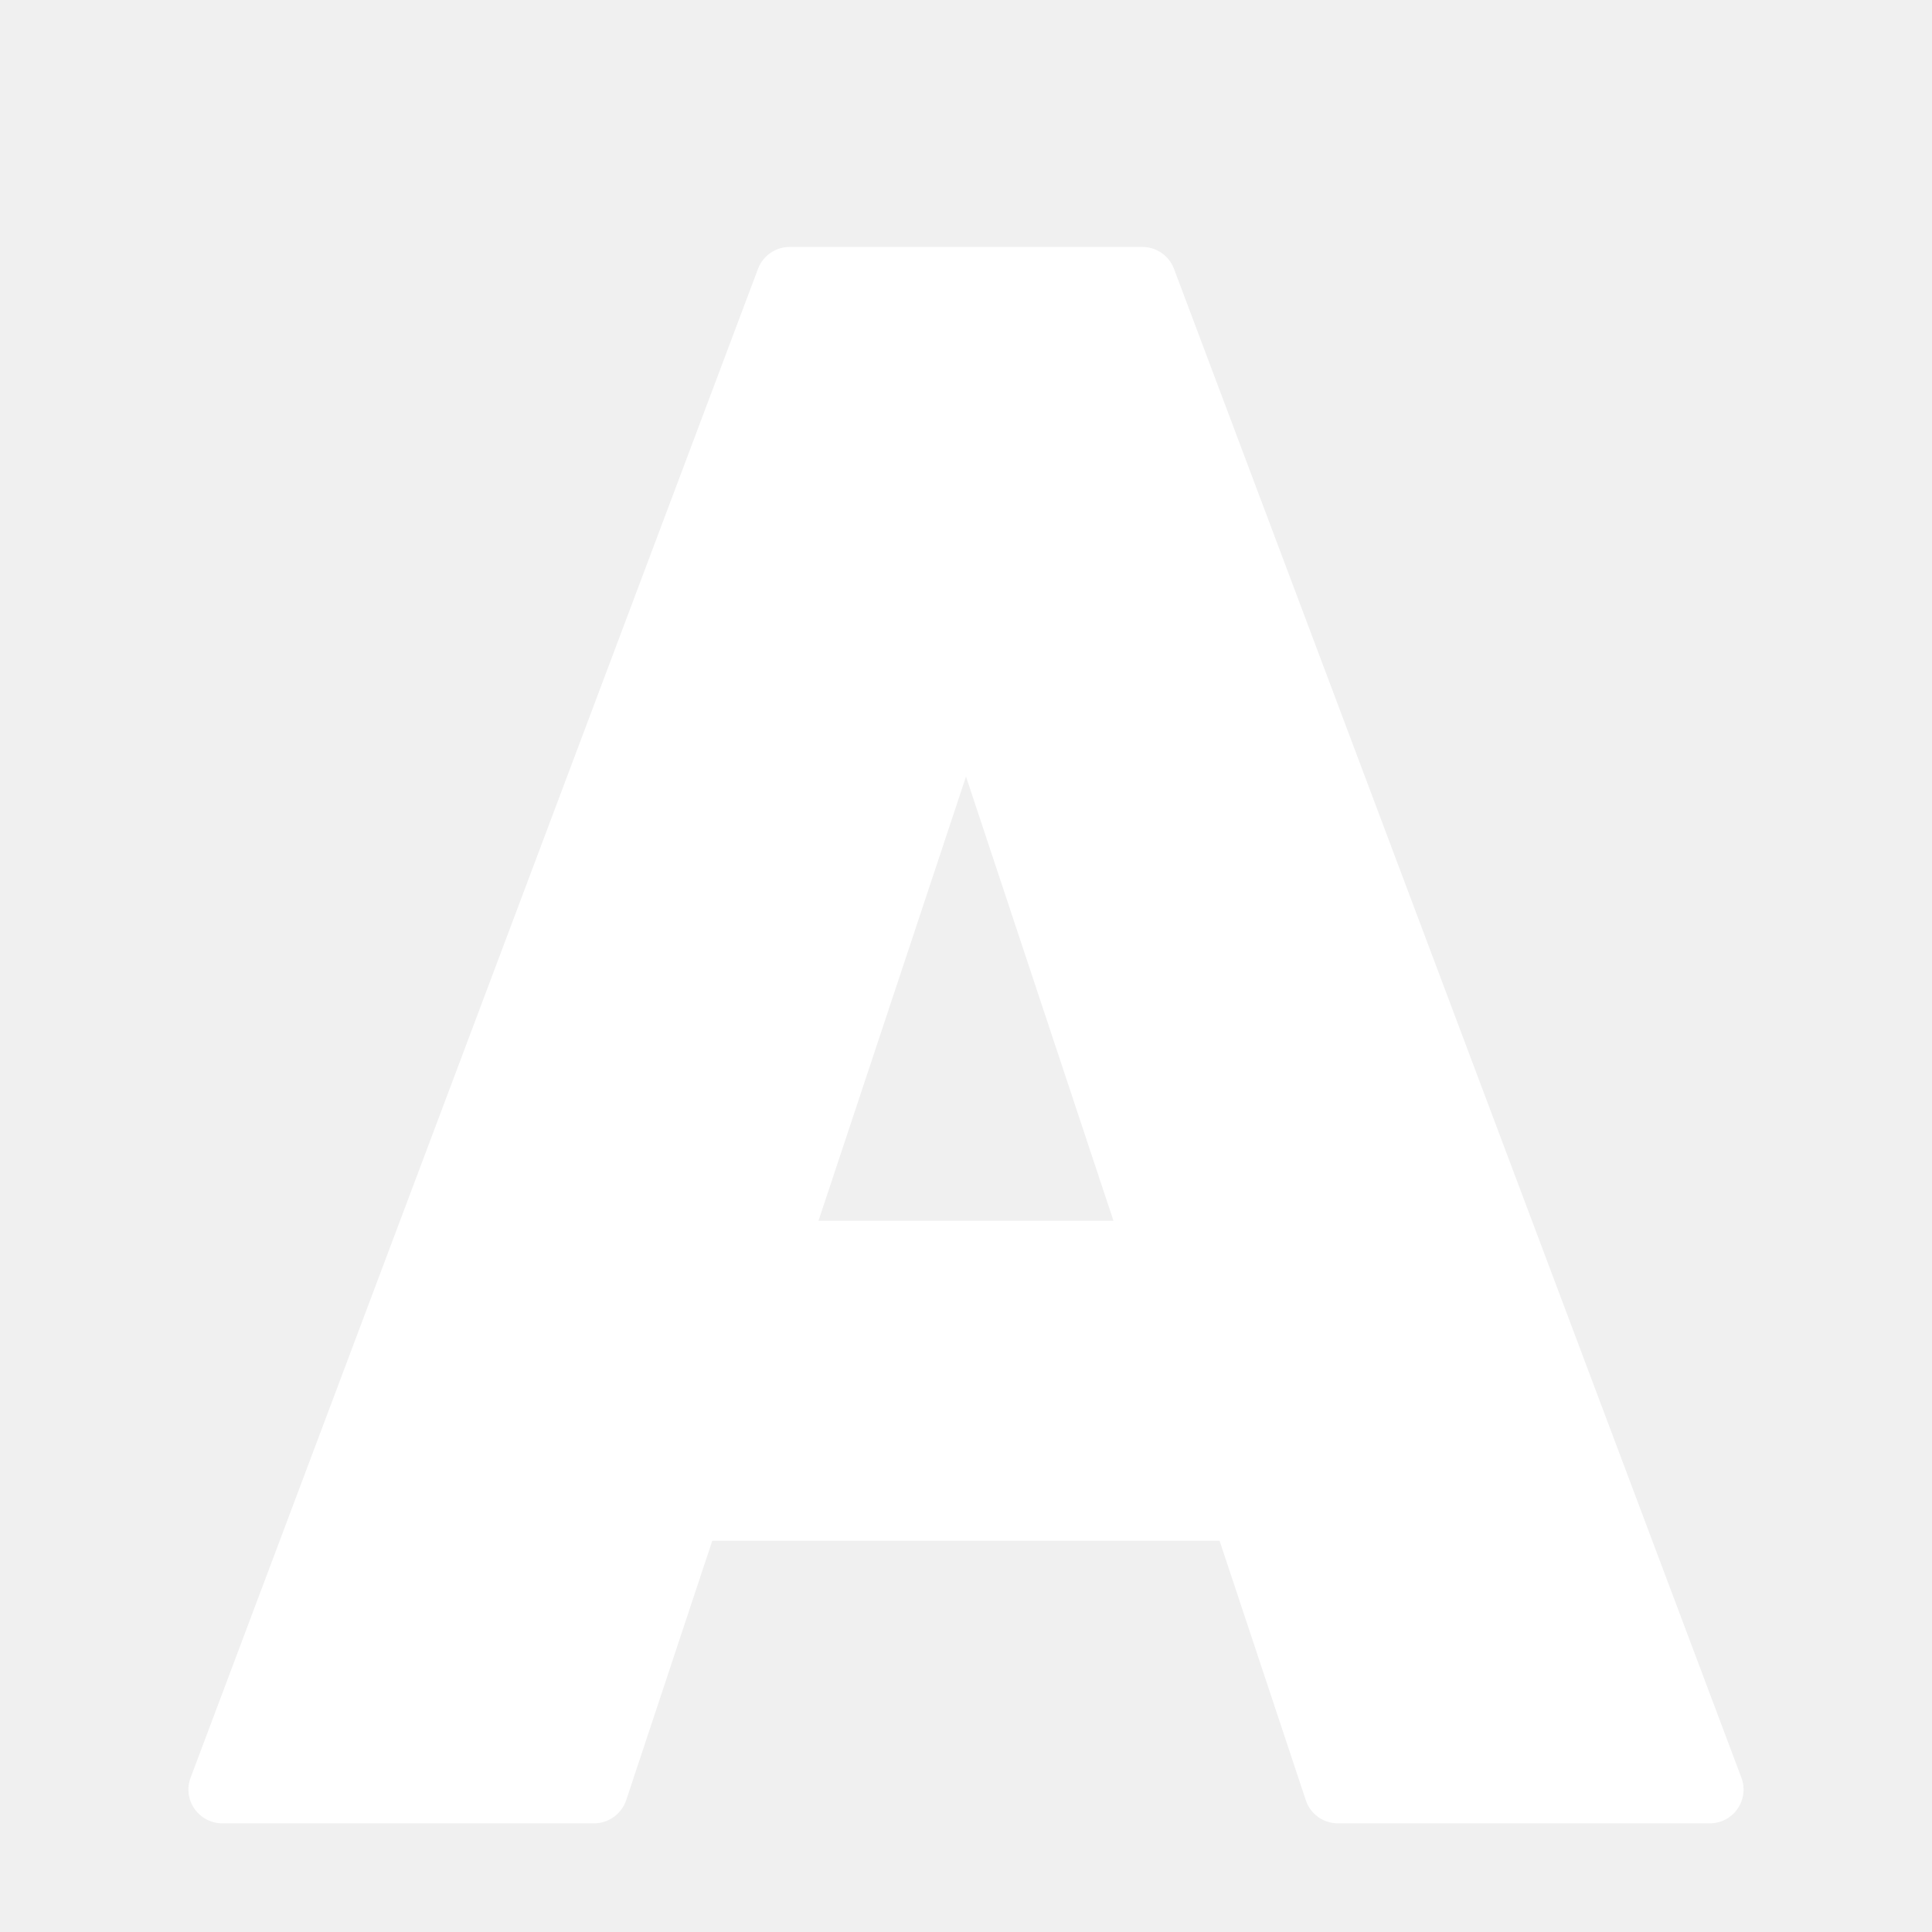
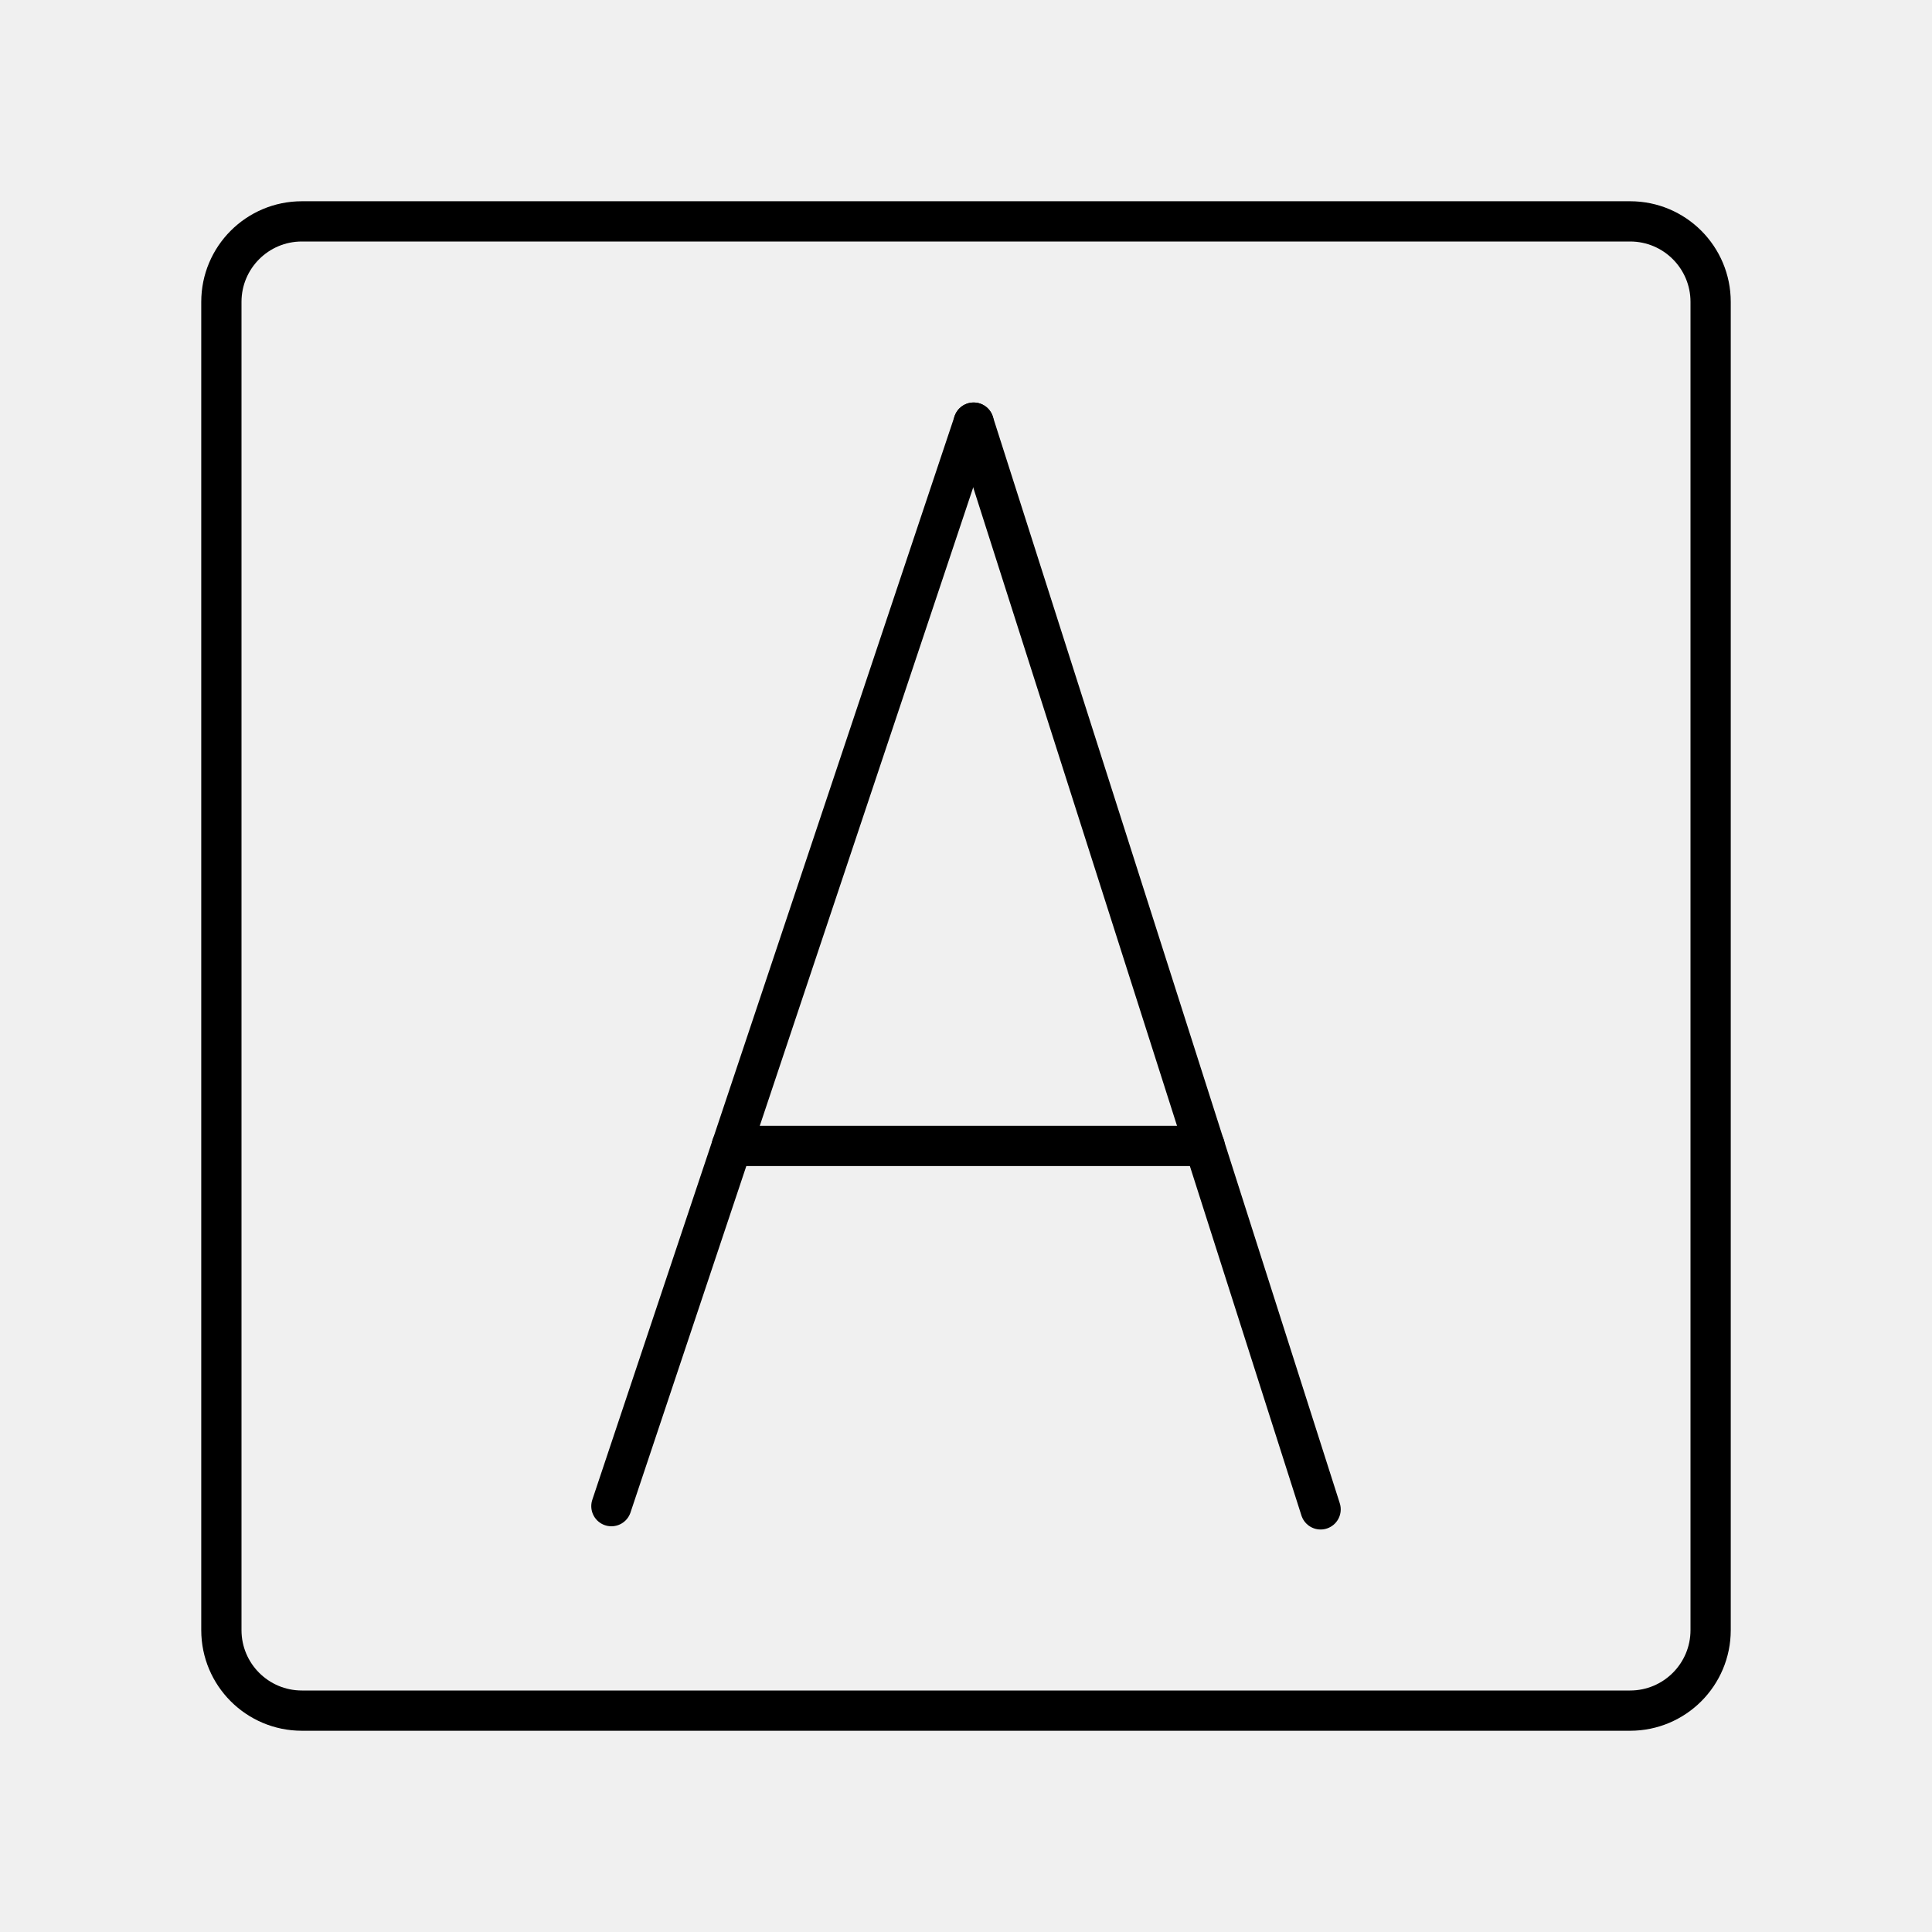
- <svg xmlns="http://www.w3.org/2000/svg" width="800px" height="800px" viewBox="0 0 128 128" aria-hidden="true" role="img" class="iconify iconify--noto" preserveAspectRatio="xMidYMid meet">
-   <path d="M115.37 117.77L77.78 17.81a2.242 2.242 0 0 0-2.1-1.45H52.32c-.94 0-1.77.58-2.1 1.45l-37.59 99.96c-.26.69-.17 1.46.25 2.06s1.1.97 1.84.97h24.64c.96 0 1.82-.62 2.13-1.54l5.7-17.18H80.8l5.71 17.18c.3.92 1.16 1.54 2.13 1.54h24.64a2.236 2.236 0 0 0 2.09-3.03zm-61.14-36.9L64 51.45l9.77 29.43H54.23z" fill="#FFFFFF" />
+ <svg xmlns="http://www.w3.org/2000/svg" width="800px" height="800px" viewBox="0 0 48 48" id="Layer_2" data-name="Layer 2">
+   <defs>
+     <style>.cls-1{fill:none;stroke:#000000;stroke-linecap:round;stroke-linejoin:round;}</style>
+   </defs>
+   <path class="cls-1" d="M40.5,5.5H7.5a2,2,0,0,0-2,2v33a2,2,0,0,0,2,2h33a2,2,0,0,0,2-2V7.5A2,2,0,0,0,40.5,5.5Z" />
+   <line class="cls-1" x1="15.19" y1="37.42" x2="24.19" y2="10.5" />
+   <line class="cls-1" x1="32.81" y1="37.5" x2="24.19" y2="10.5" />
+   <line class="cls-1" x1="29.93" y1="28.47" x2="18.18" y2="28.47" />
</svg>
